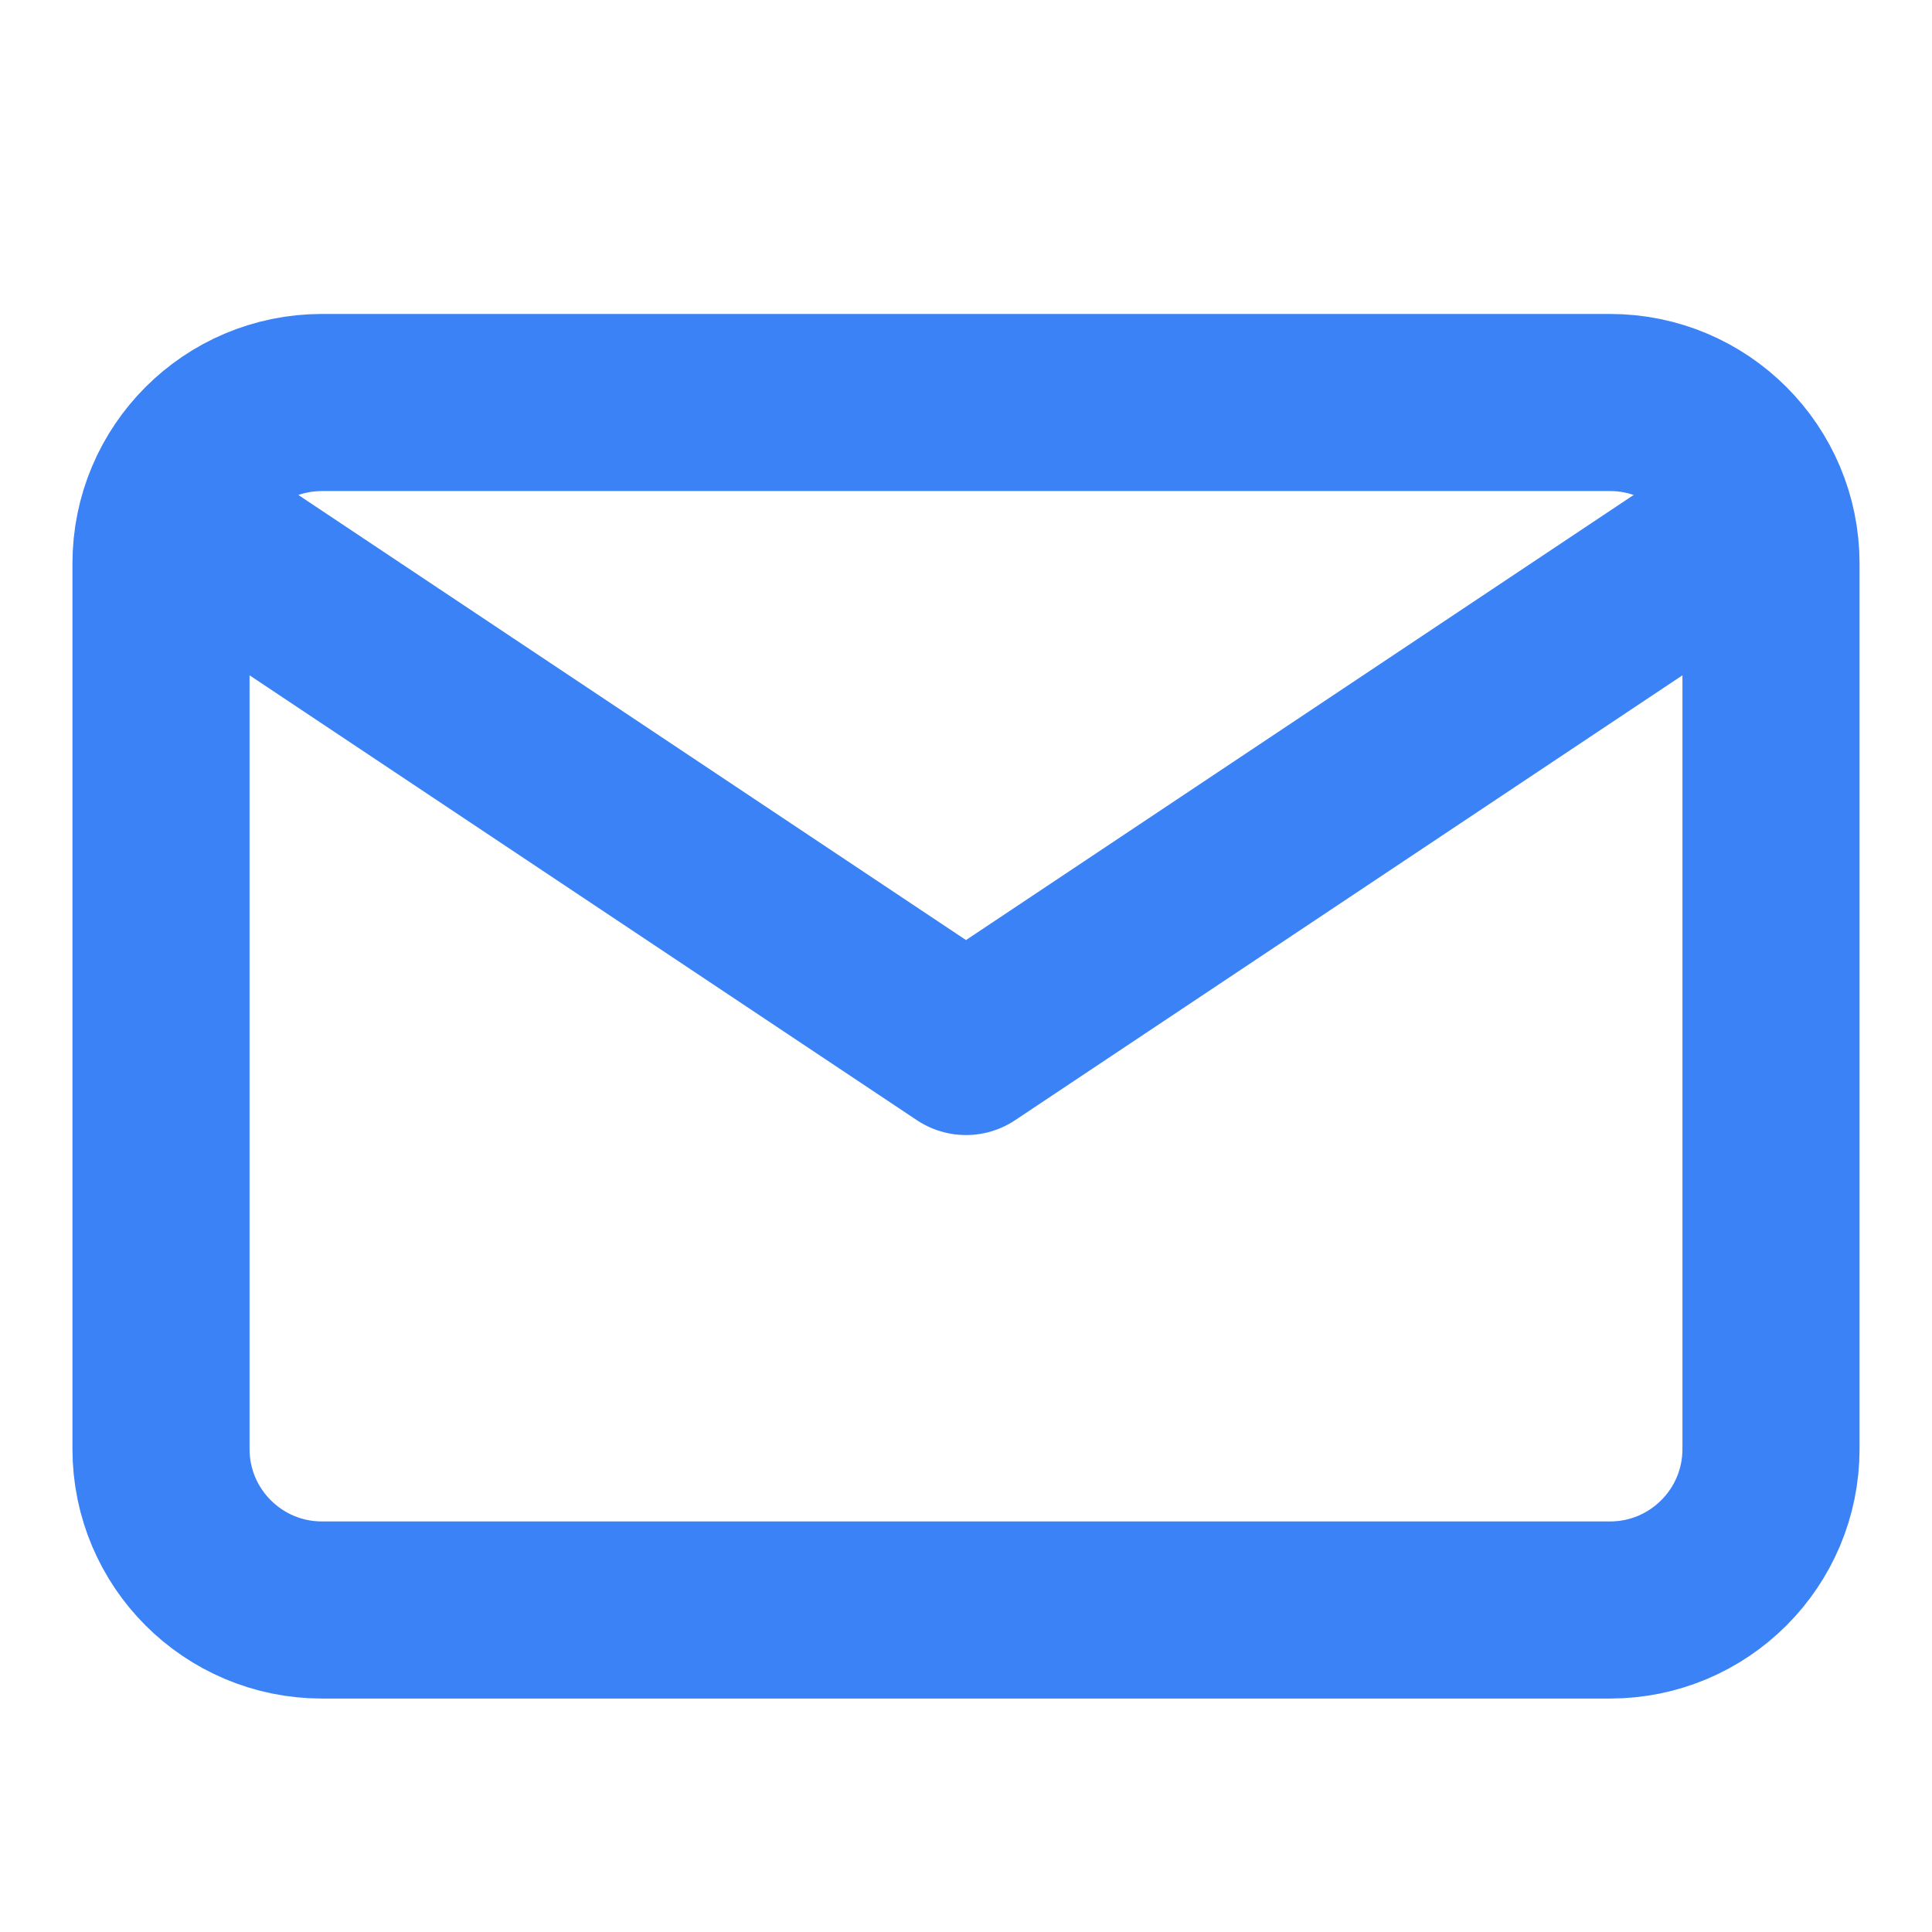
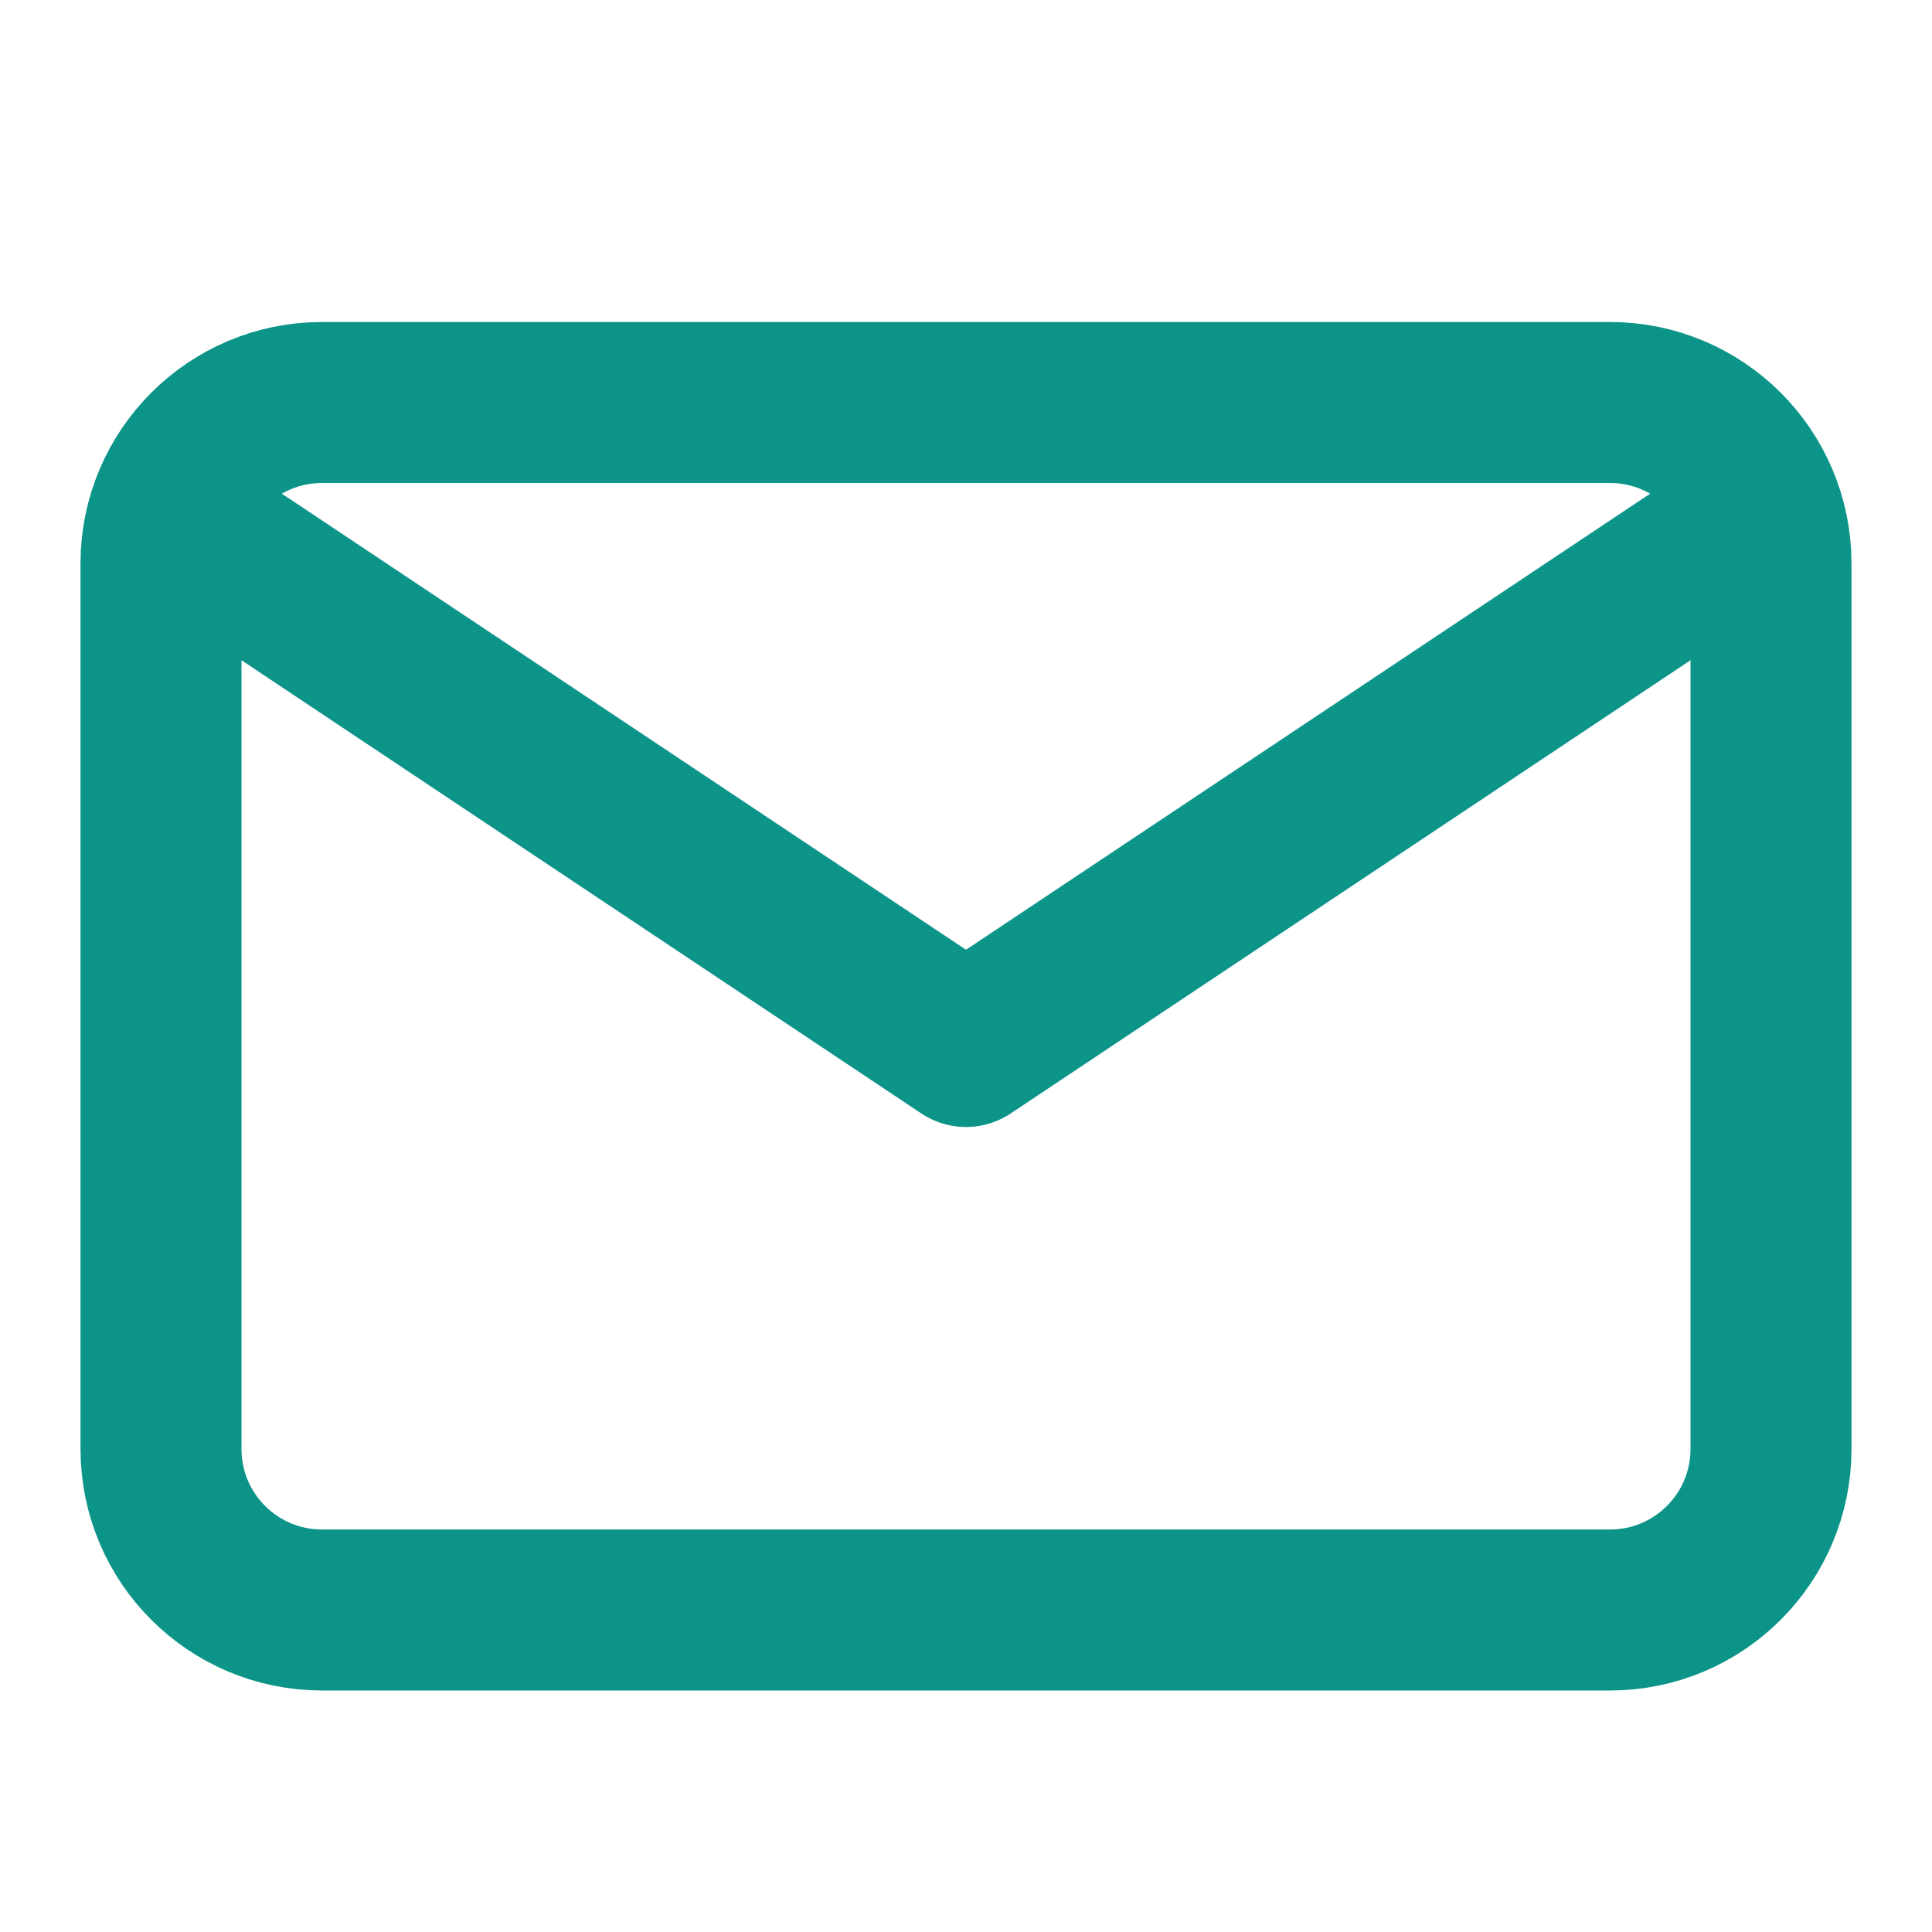
- <svg xmlns="http://www.w3.org/2000/svg" width="24" height="24" viewBox="0 0 24 24" fill="none" stroke="#3b82f6" stroke-width="2.2" stroke-linecap="round" stroke-linejoin="round">
+ <svg xmlns="http://www.w3.org/2000/svg" width="24" height="24" viewBox="0 0 24 24" fill="none" stroke="#0d9488" stroke-width="2" stroke-linecap="round" stroke-linejoin="round">
  <rect x="2" y="5" width="20" height="15" rx="2" />
  <path d="m3 7 9 6 9-6" />
</svg>
